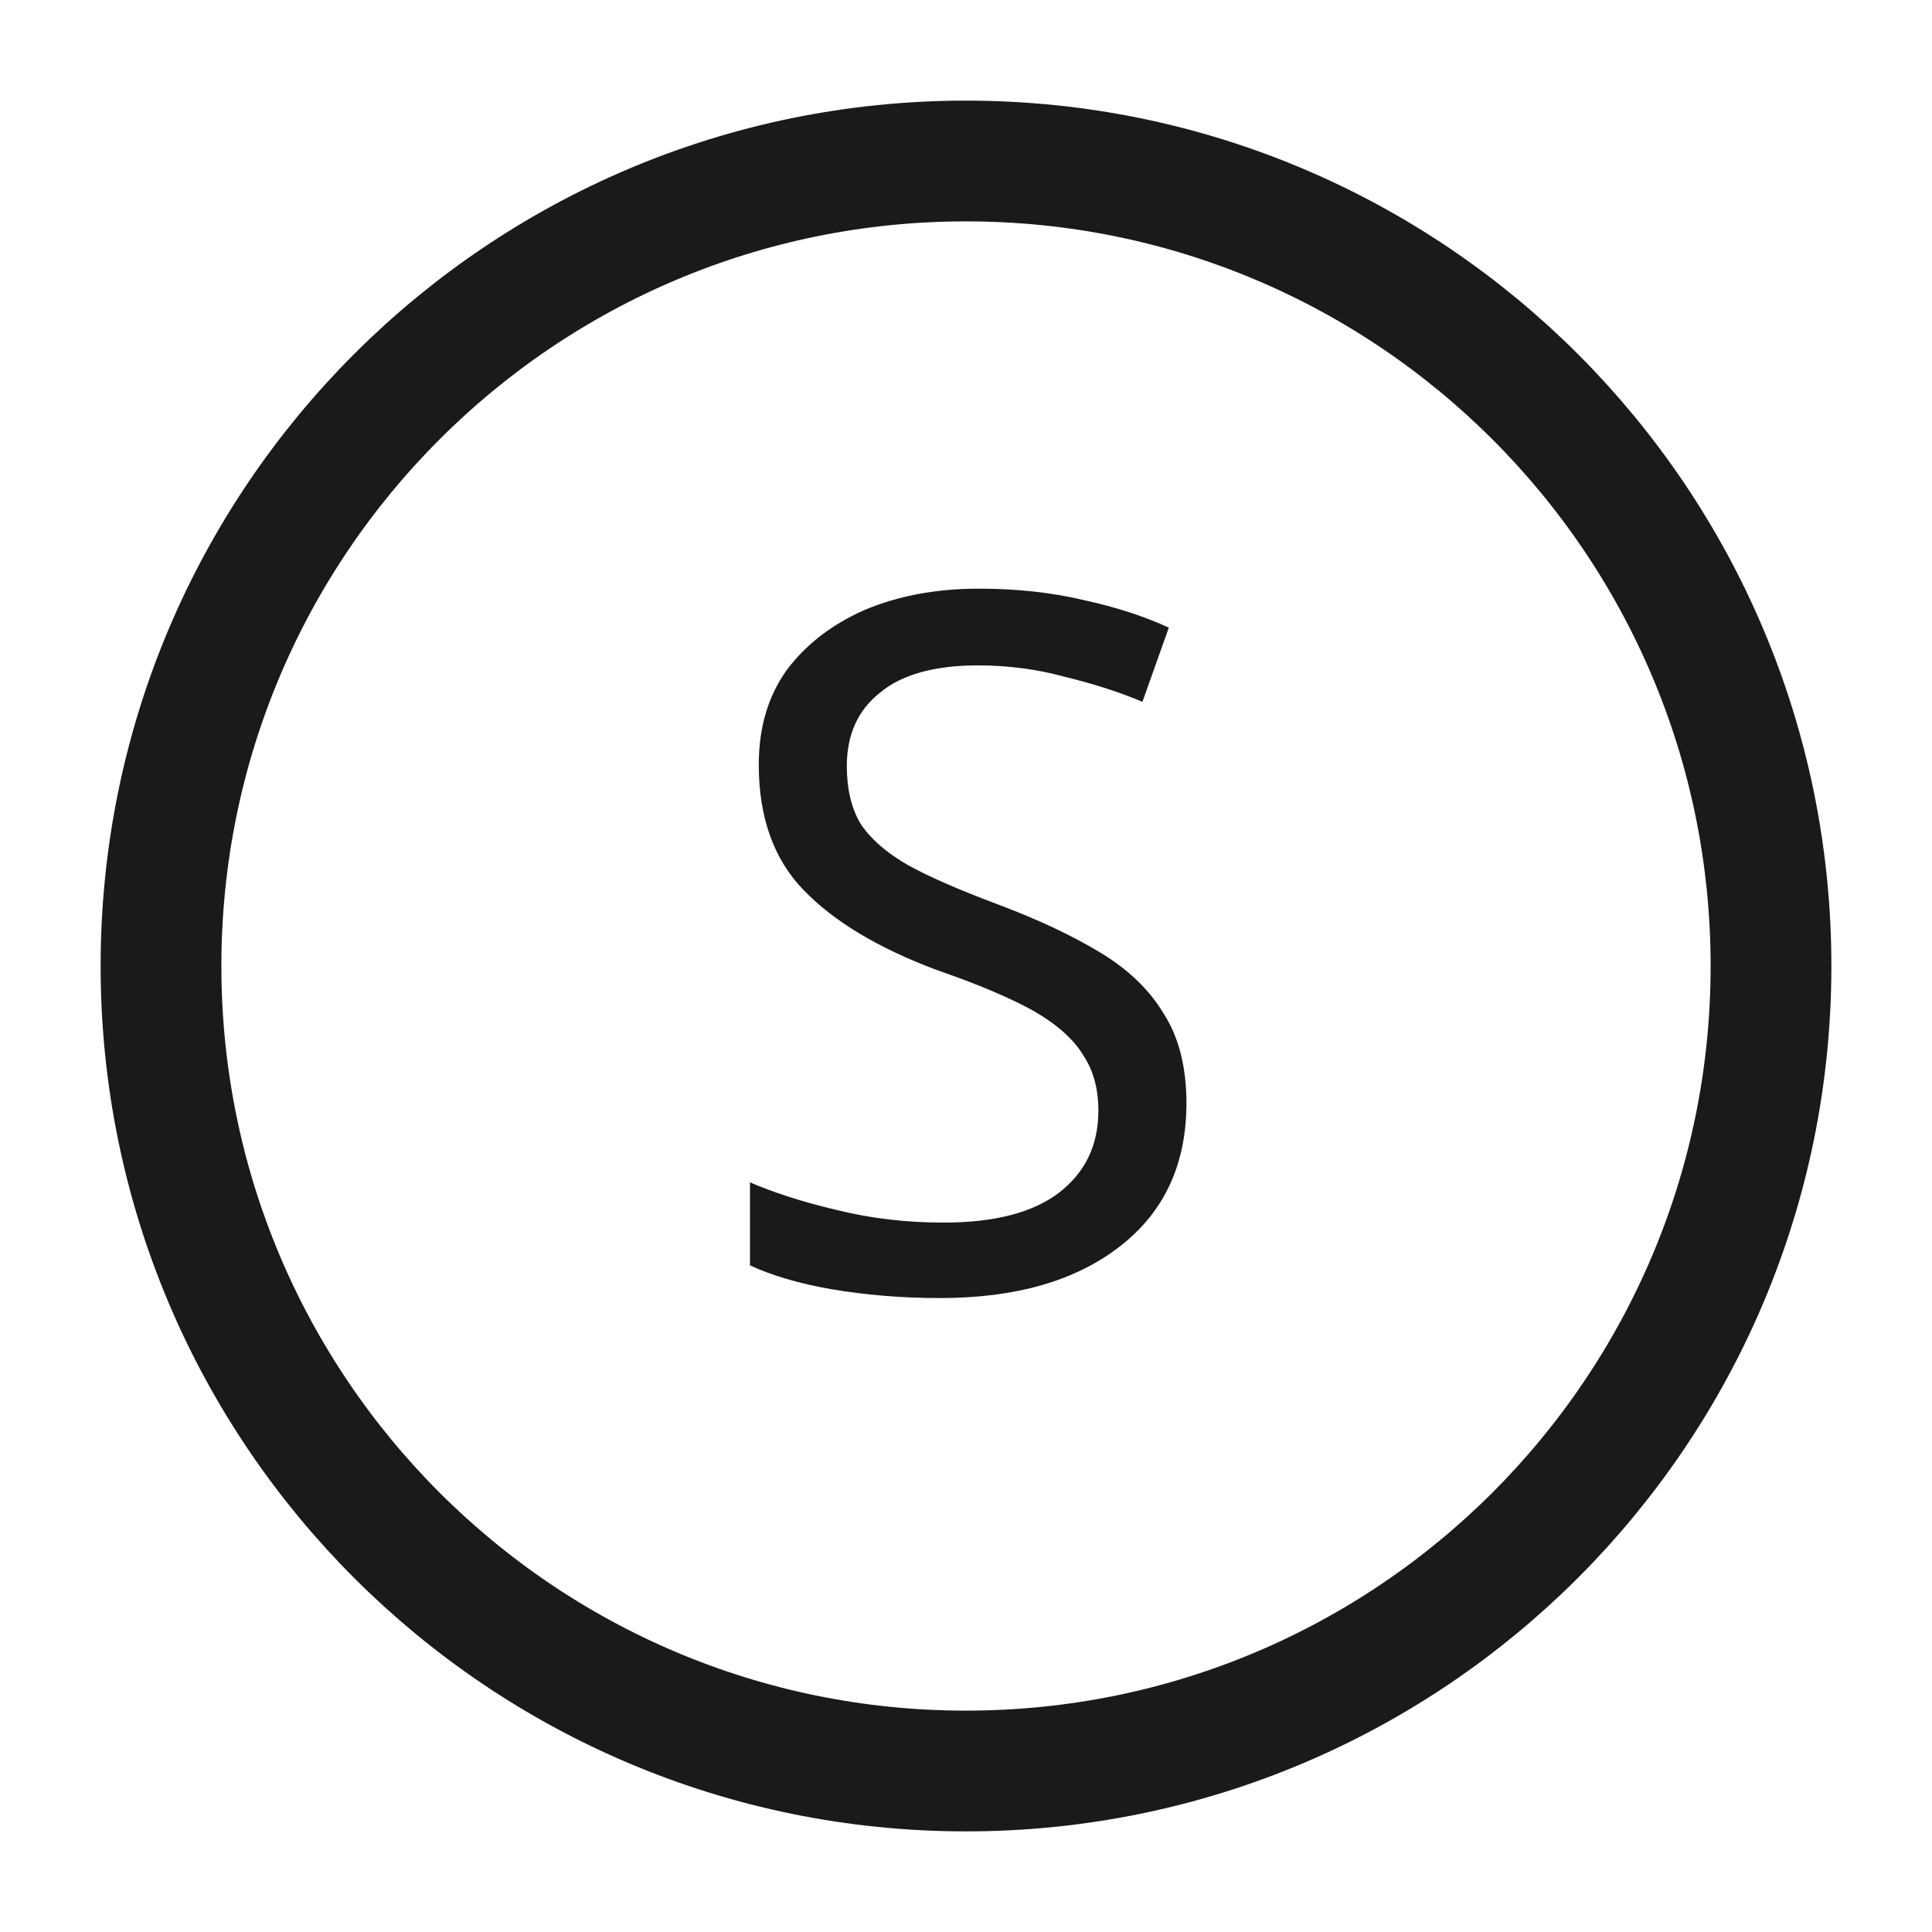
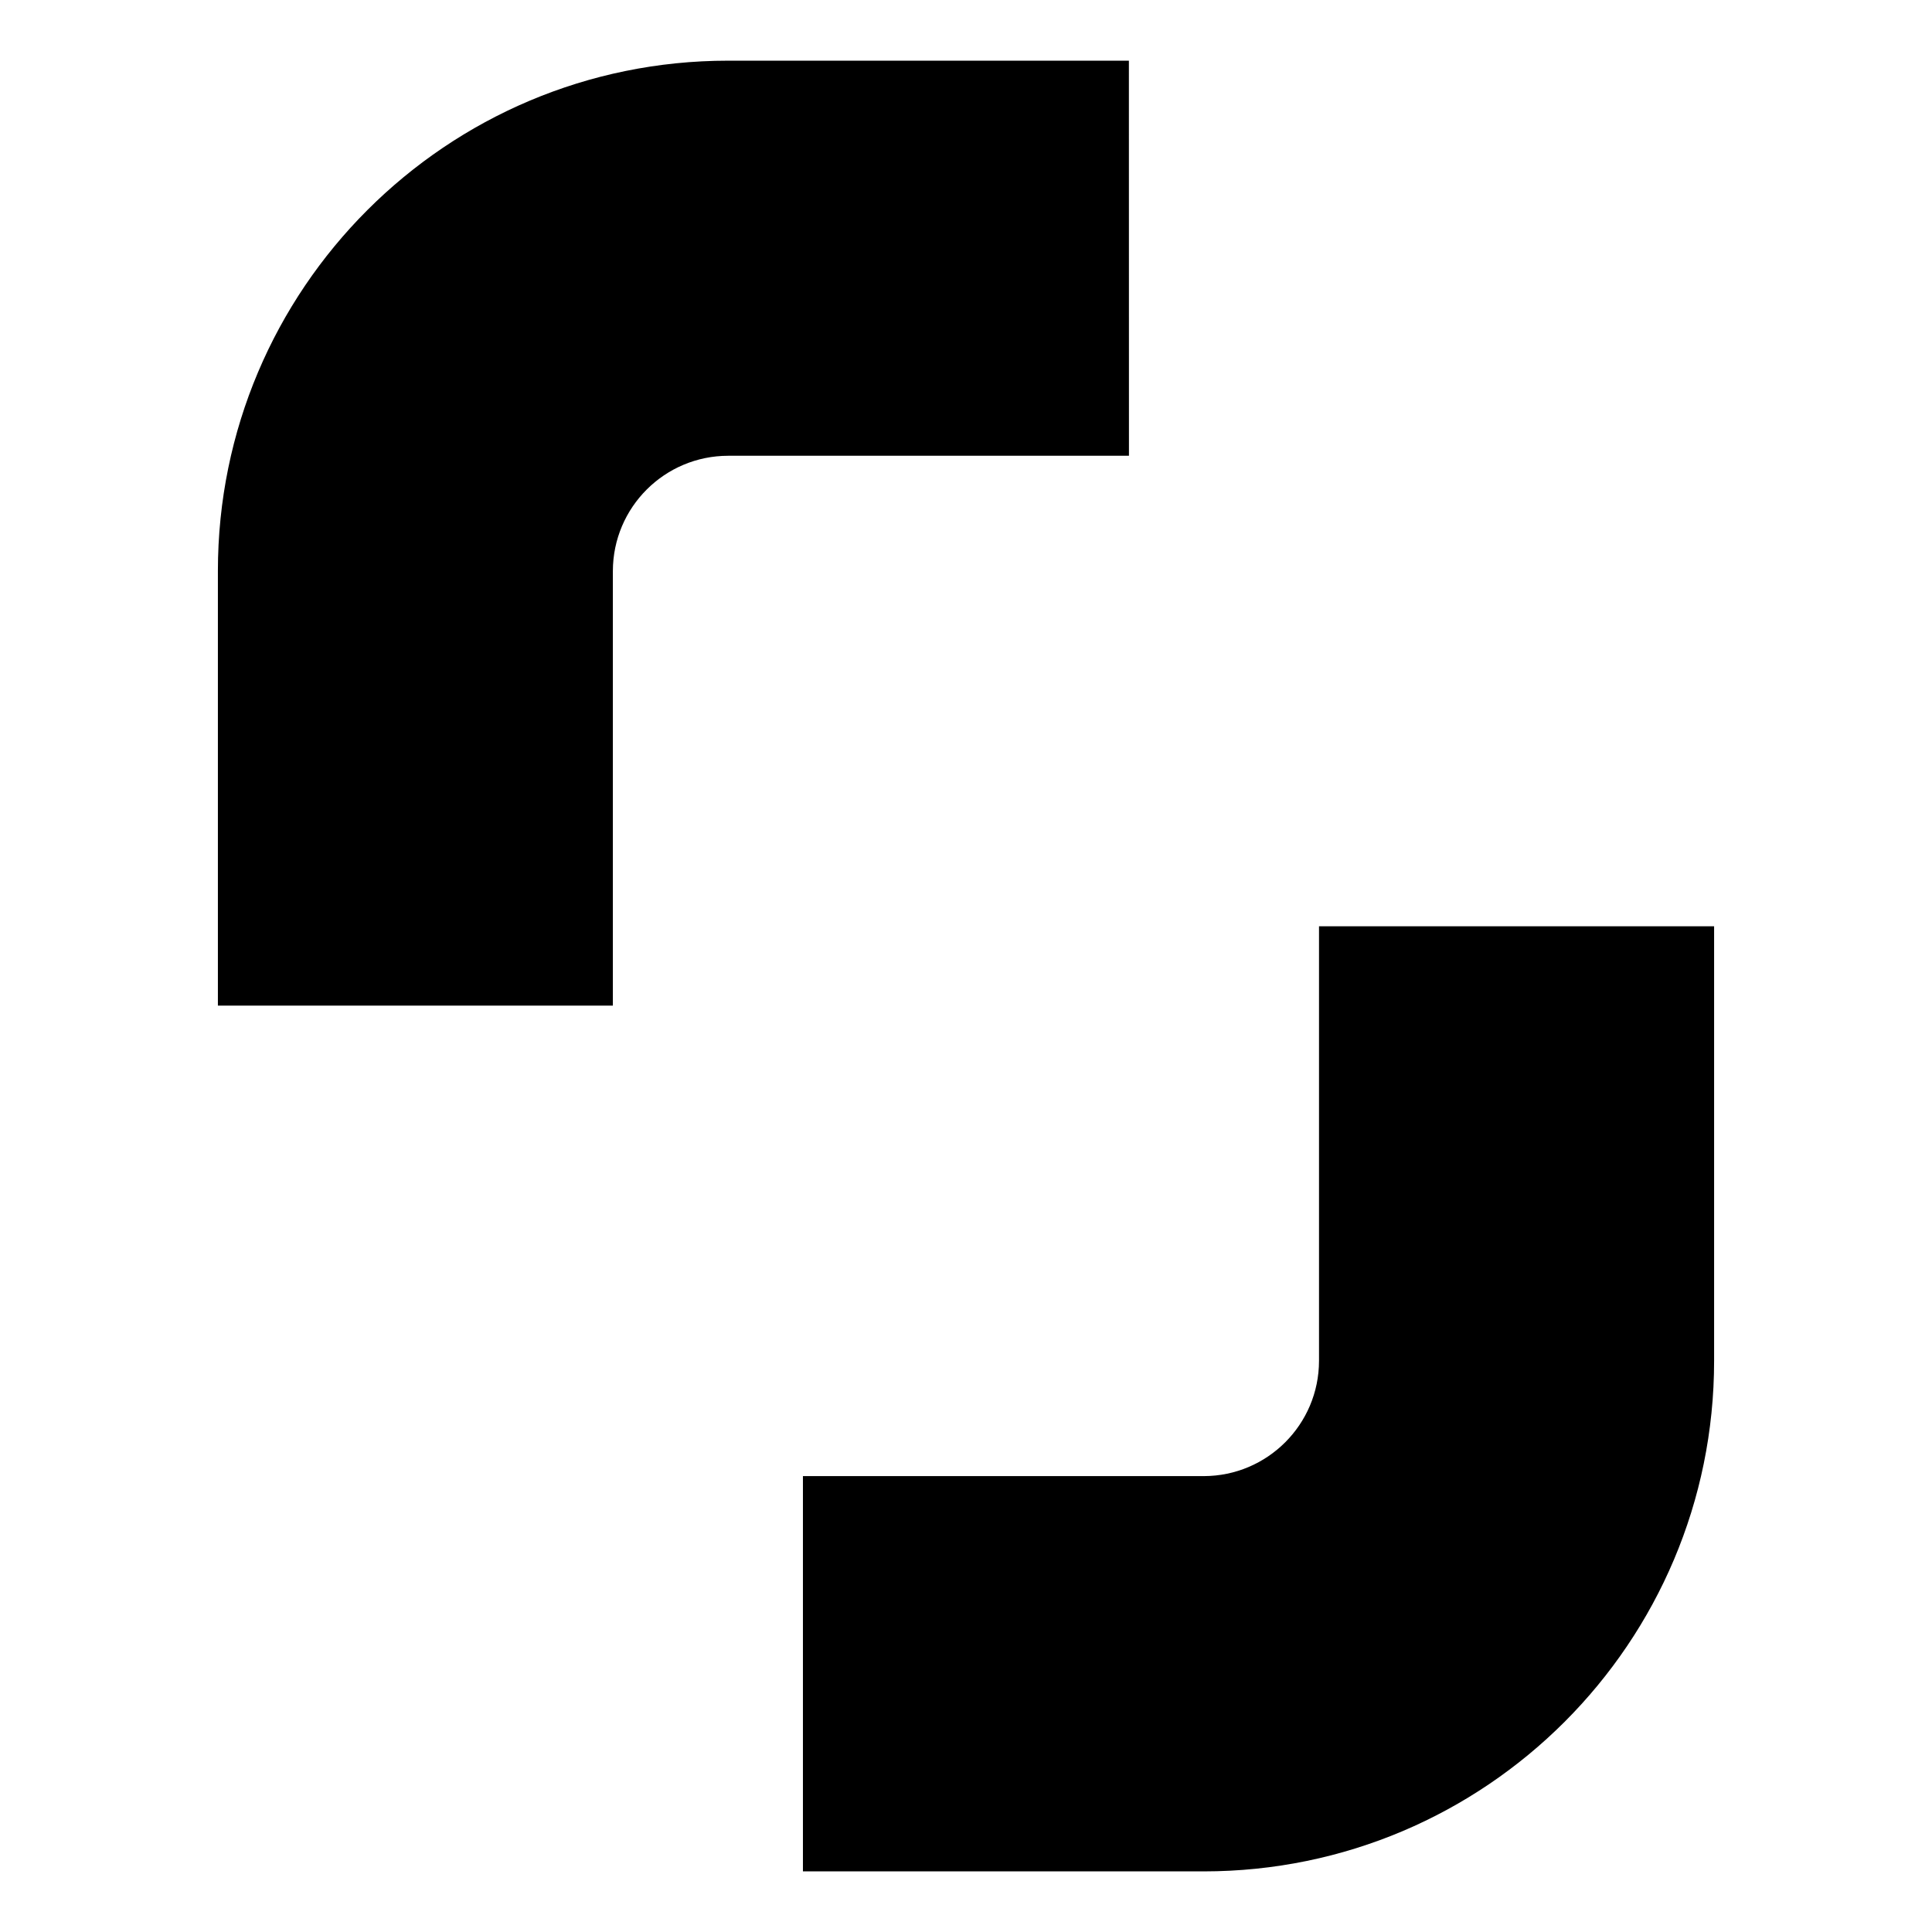
- <svg xmlns="http://www.w3.org/2000/svg" width="24" height="24" viewBox="0 0 24 24" fill="none">
-   <circle cx="12" cy="12" r="10" stroke="#1a1a1a" stroke-width="1.5" />
-   <text x="12" y="16" text-anchor="middle" font-family="sans-serif" font-size="12" font-weight="500" fill="#1a1a1a">S</text>
+ <svg xmlns="http://www.w3.org/2000/svg" fill="#000000" width="800px" height="800px" viewBox="0 0 32 32" version="1.1">
+   <path d="M18.699 7.549h-6.636c0 0 0 0 0 0-1.055 0-1.91 0.854-1.912 1.908v7.199h-6.542v-7.199c0-0 0-0.001 0-0.001 0-4.668 3.784-8.451 8.451-8.451 0.001 0 0.002 0 0.003 0h6.635zM13.3 24.449h6.639c1.053-0.002 1.907-0.856 1.908-1.909v-7.198h6.544v7.198c0 4.669-3.784 8.454-8.452 8.456h-6.64v-6.547z" />
</svg>
